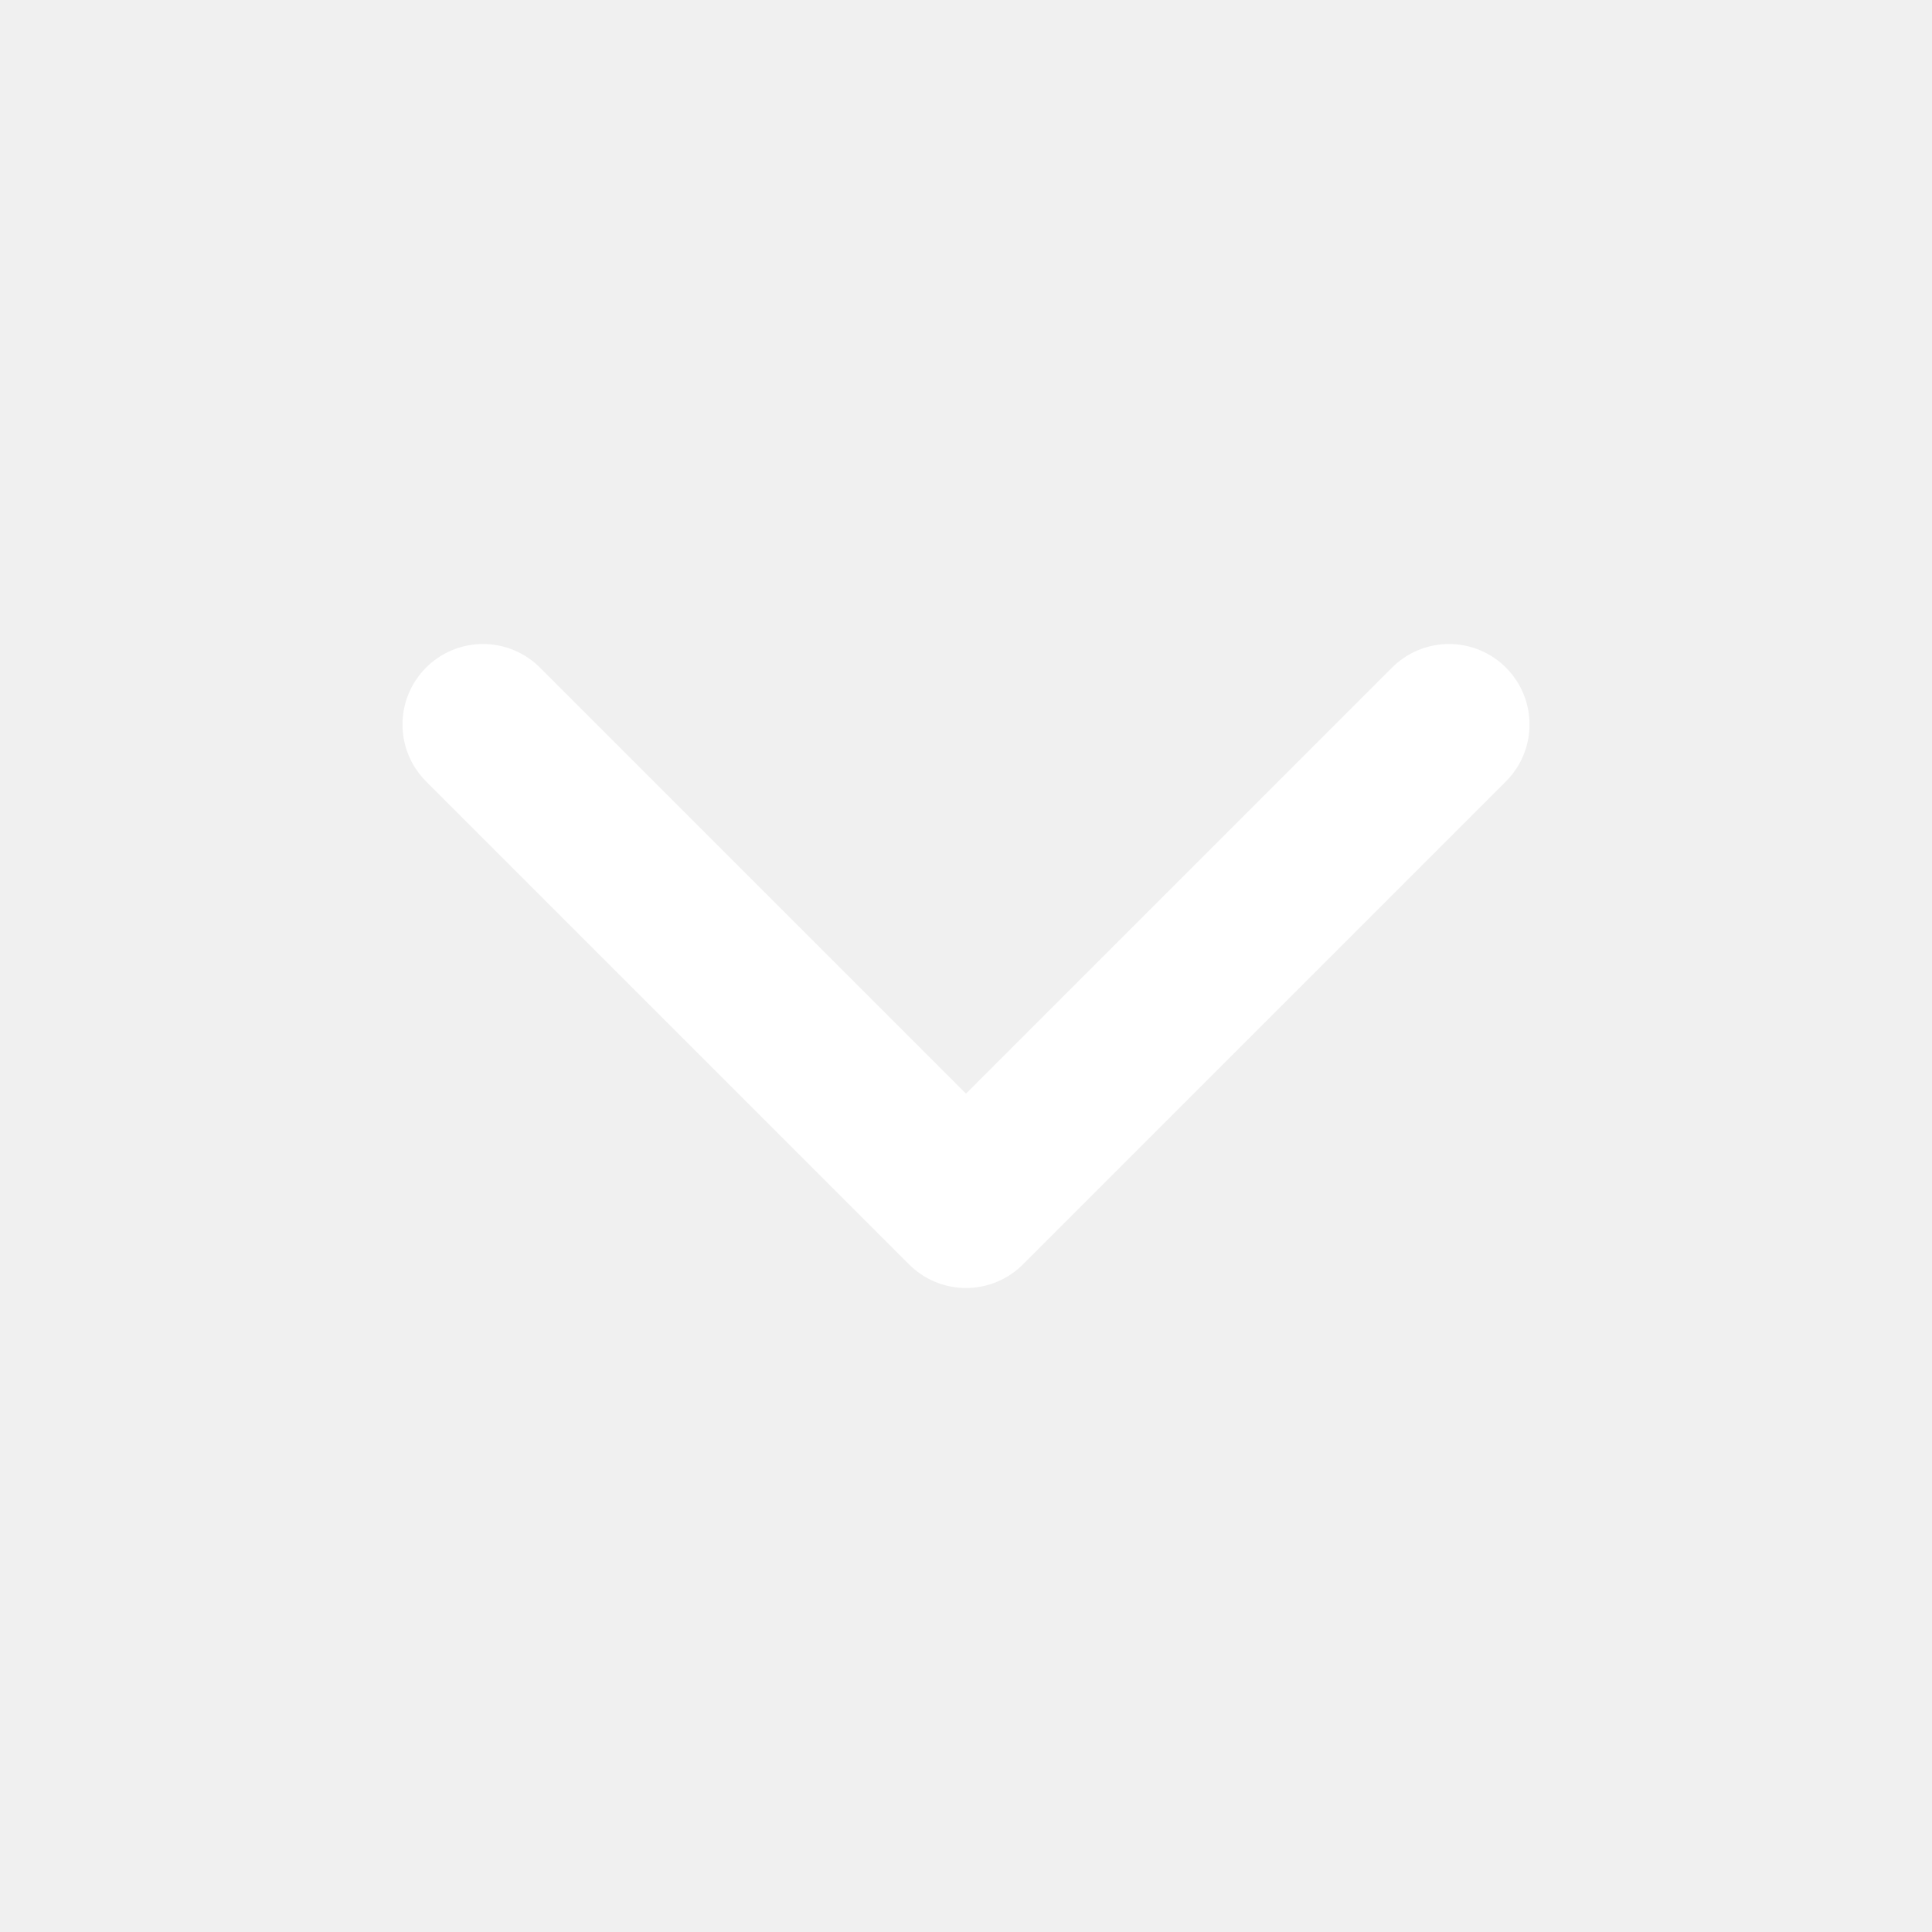
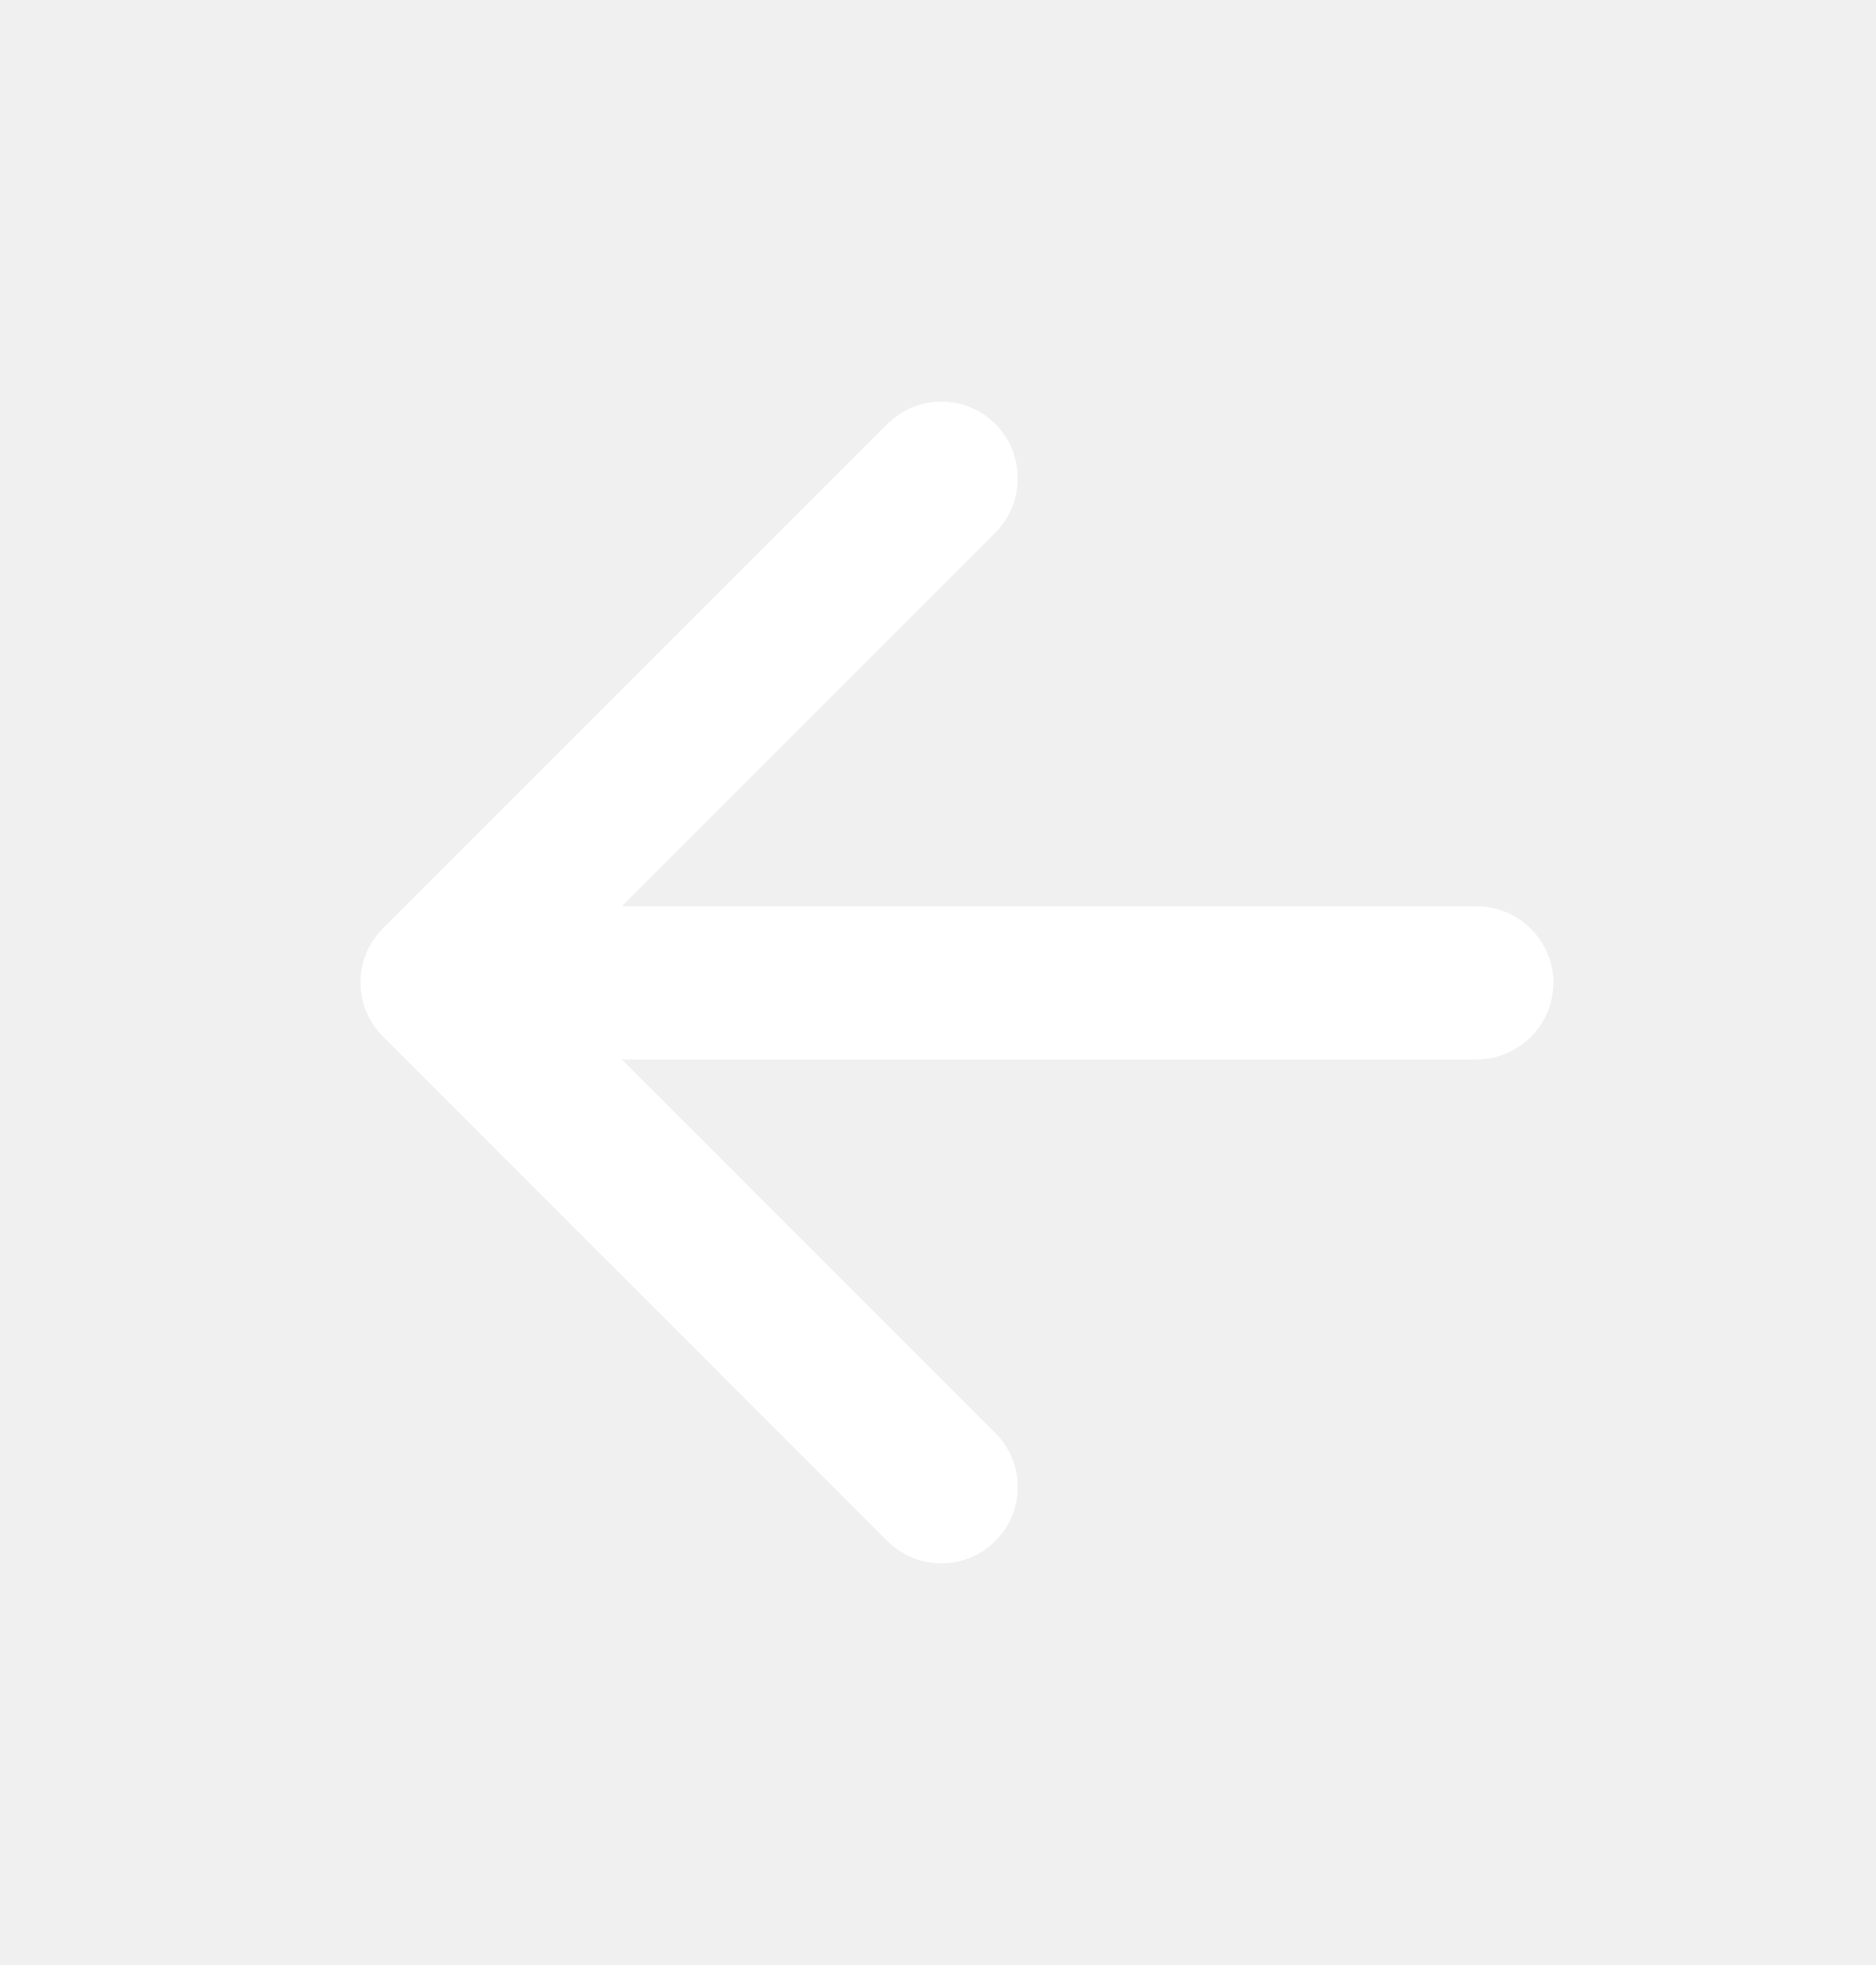
- <svg xmlns="http://www.w3.org/2000/svg" fill="none" height="24" viewBox="0 0 24 24" width="24">
-   <path d="m6 9 6 6 6-6" stroke="#fff" stroke-linecap="round" stroke-linejoin="round" stroke-width="2" />
+ <svg xmlns="http://www.w3.org/2000/svg" fill="none" height="22" viewBox="0 0 21 22" width="21">
+   <path d="m16.536 10.147h-9.574l4.183-4.183c.334-.334.334-.883 0-1.217-.334-.334-.874-.334-1.209 0l-5.649 5.649c-.334.334-.334.874 0 1.208l5.649 5.649c.334.334.874.334 1.209 0s.334-.874 0-1.209l-4.183-4.183h9.574c.471 0 .857-.386.857-.857 0-.471-.386-.857-.857-.857z" fill="#fff" />
</svg>
